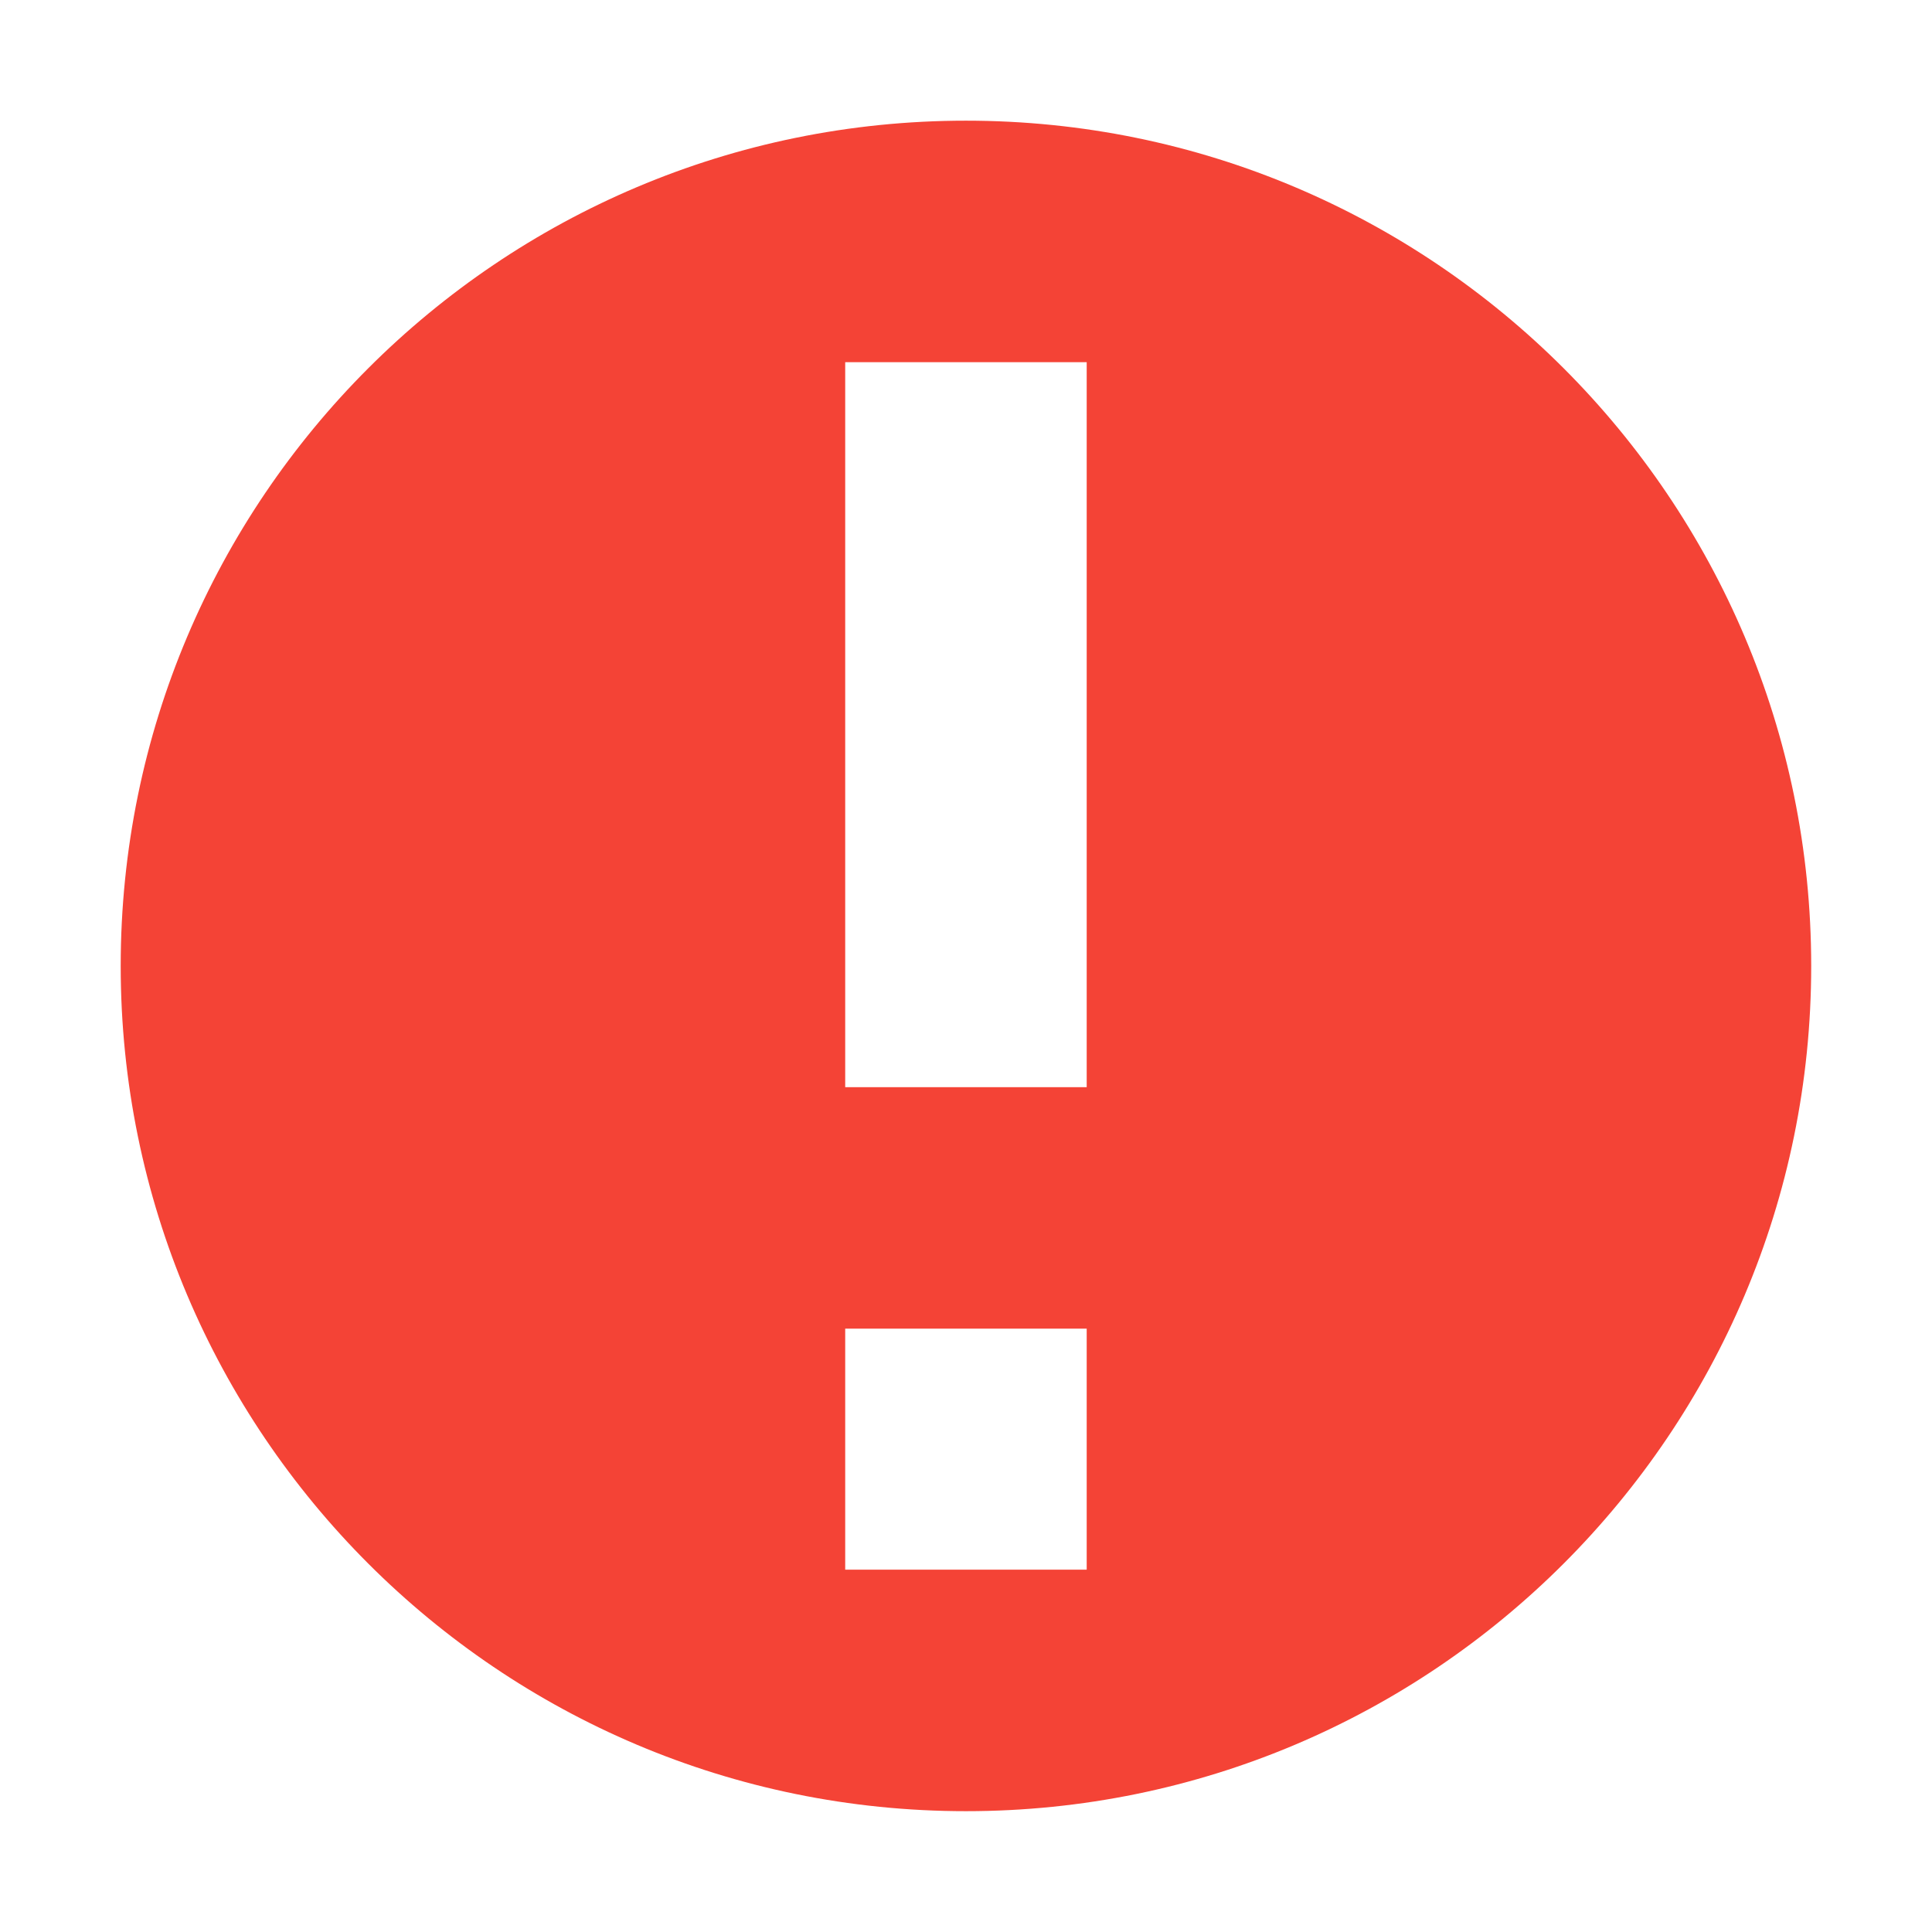
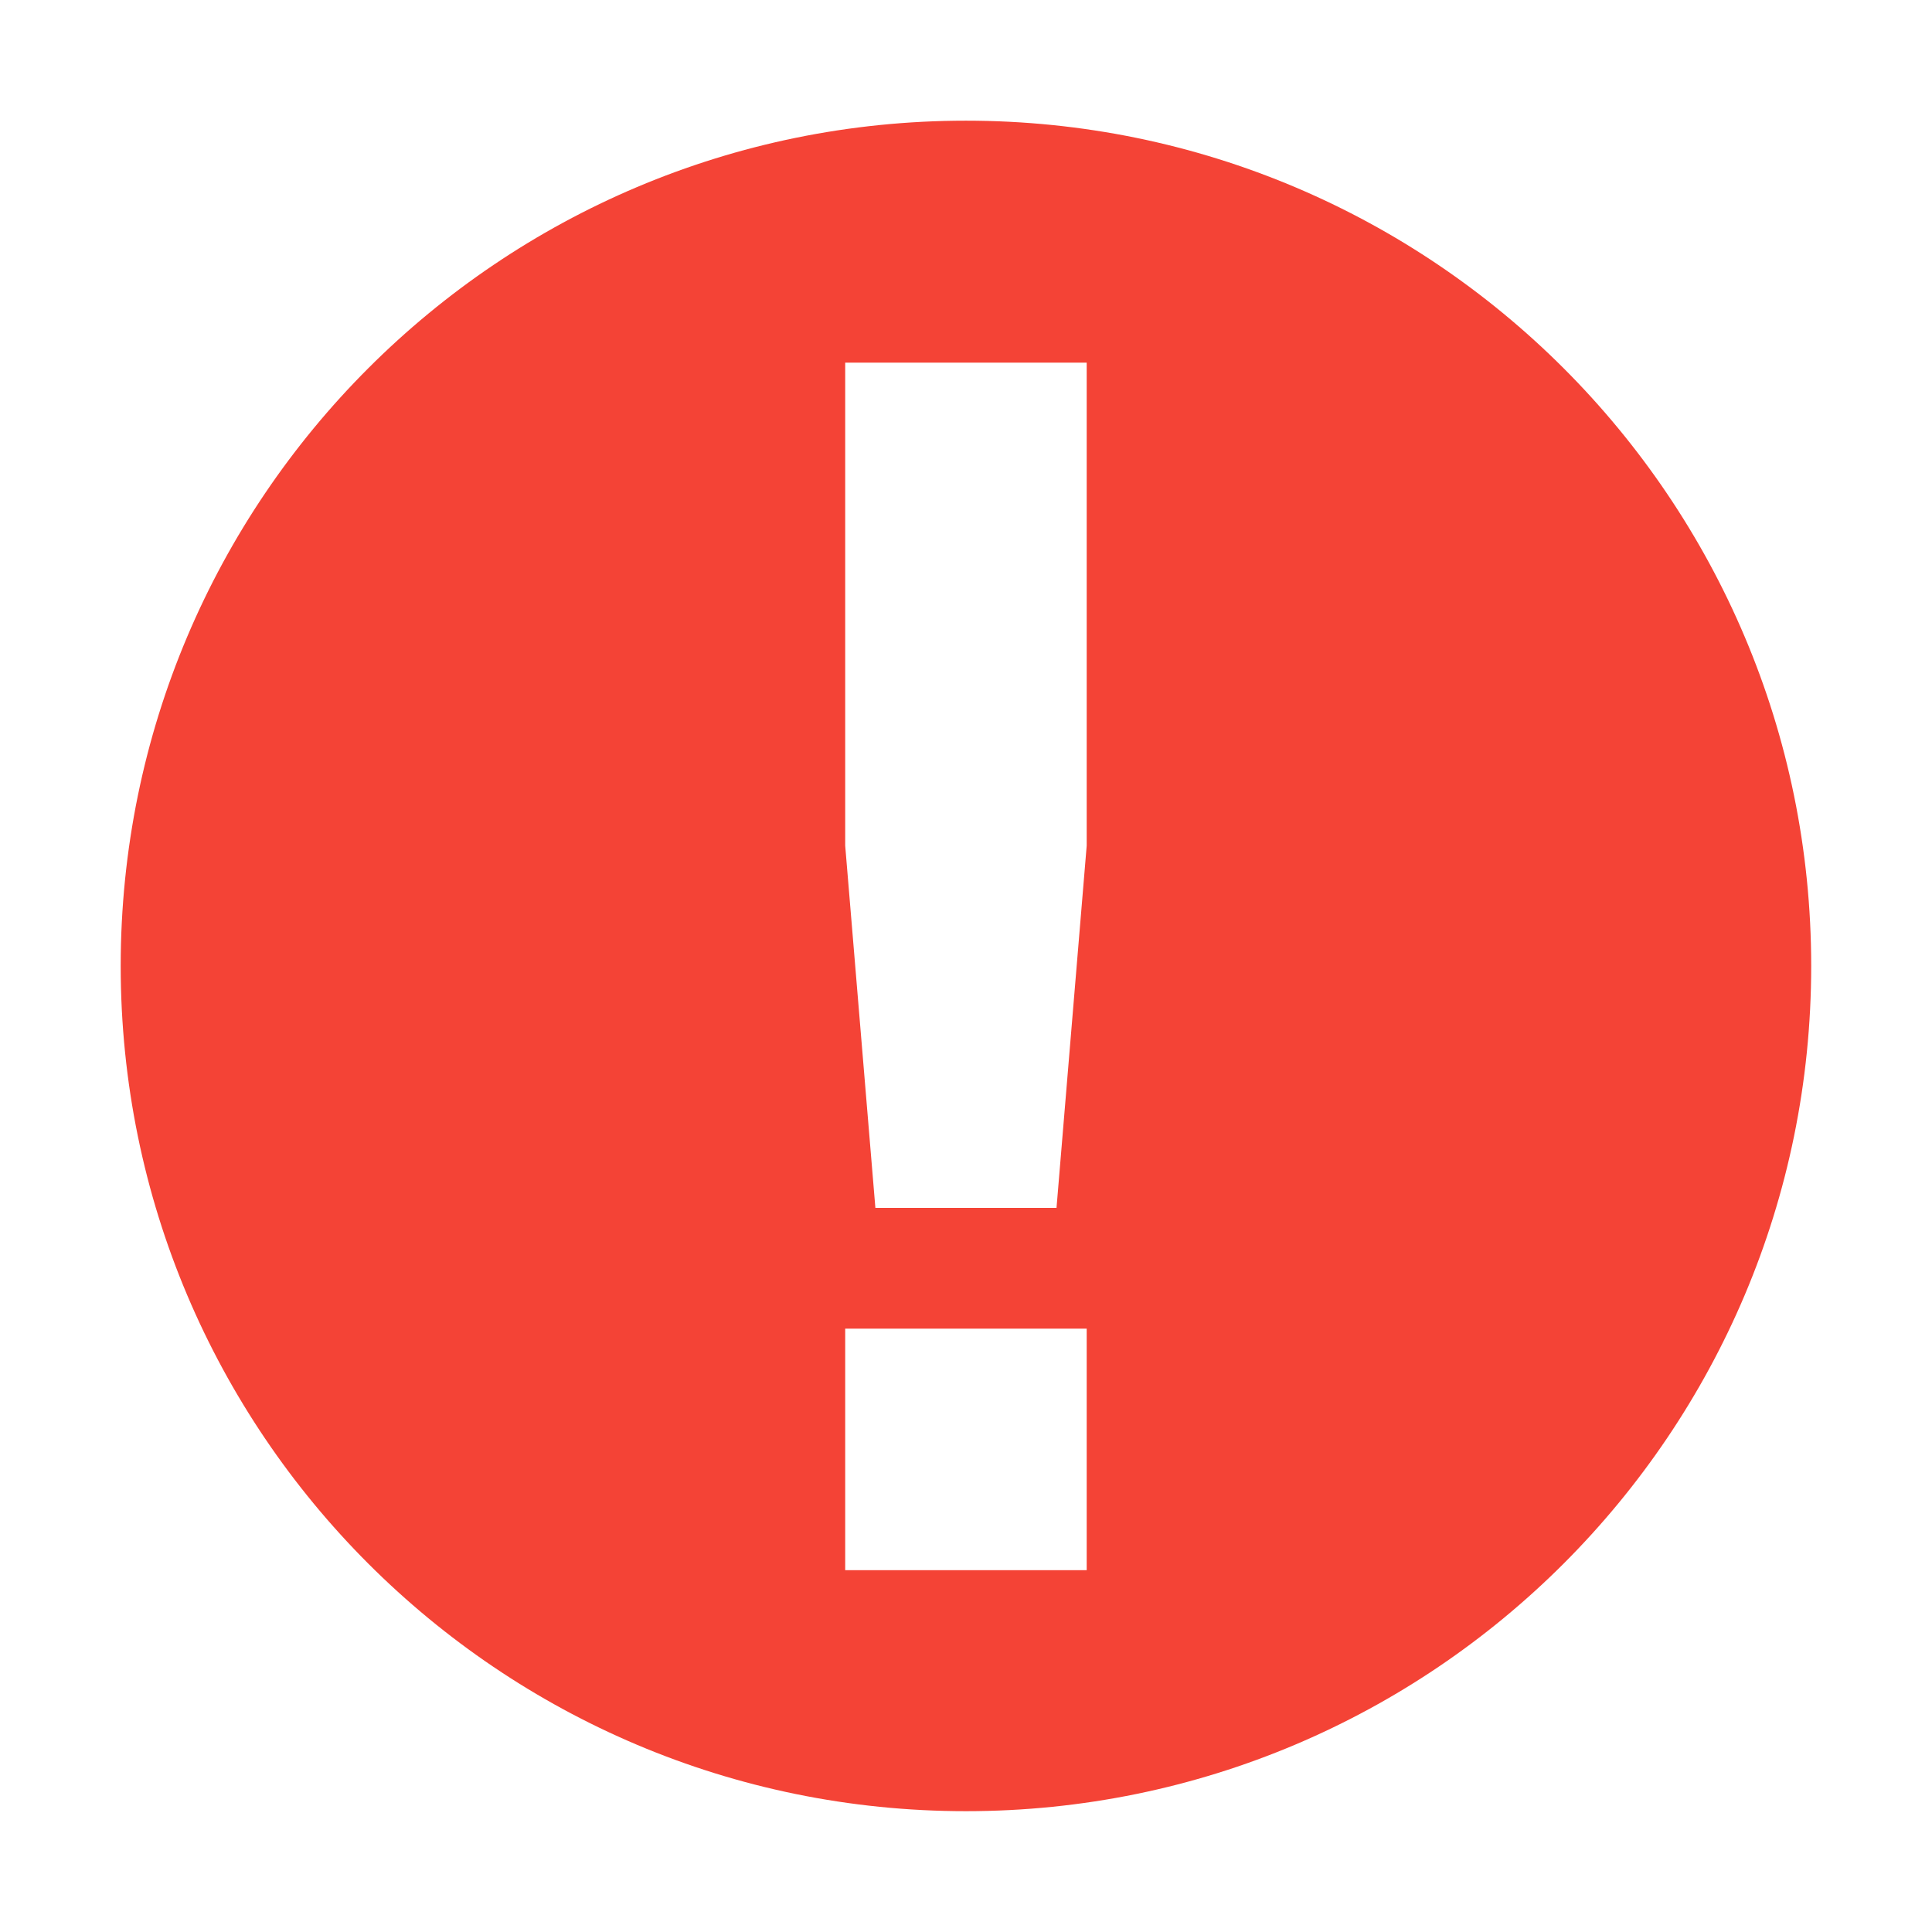
<svg xmlns="http://www.w3.org/2000/svg" xmlns:ns1="http://www.openswatchbook.org/uri/2009/osb" height="16" id="svg7384" style="enable-background:new" version="1.1" width="16">
  <defs id="defs7386">
    <linearGradient id="linearGradient6882" ns1:paint="solid">
-       <stop id="stop6884" offset="0" style="stop-color:#4c5263;stop-opacity:1;" />
+       <stop id="stop6884" offset="0" style="stop-color:#555555;stop-opacity:1;" />
    </linearGradient>
    <linearGradient id="linearGradient5606" ns1:paint="solid">
      <stop id="stop5608" offset="0" style="stop-color:#000000;stop-opacity:1;" />
    </linearGradient>
    <filter id="filter7554" style="color-interpolation-filters:sRGB">
      <feBlend id="feBlend7556" in2="BackgroundImage" mode="darken" />
    </filter>
  </defs>
-   <g id="layer9" style="display:inline" transform="translate(-445.0004,375.0034)">
-     <path class="error" d="m 453,-374.004 c -3.866,0 -7,3.134 -7,7 0,3.866 3.134,7 7,7 3.866,0 7,-3.134 7,-7 0,-3.866 -3.134,-7 -7,-7 z m -1,2 2,0 0,6.004 -2,0 0,-6.004 z m 0,8.004 2,0 0,1.996 -2,0 0,-1.996 z" id="path24" style="fill:#f44336;fill-opacity:1;stroke:none" />
+   <g id="layer9" style="display:inline" transform="translate(-777.0004,-124.9966)">
+     <path d="m 785,125.996 c -3.866,0 -7,3.134 -7,7 0,3.866 3.134,7 7,7 3.866,0 7,-3.134 7,-7 0,-3.866 -3.134,-7 -7,-7 z m -1,2.004 h 2 v 4 l -0.25,3 h -1.5 l -0.25,-3 z m 0,8 h 2 v 2 h -2 z" id="path24" style="fill:#f44336;fill-opacity:1;stroke:none" />
  </g>
-   <g id="layer10" style="display:inline;filter:url(#filter7554)" transform="translate(-445.0004,375.0034)" />
-   <g id="layer1" style="display:inline" transform="translate(-204.0002,-241.9966)" />
-   <g id="layer14" style="display:inline" transform="translate(-445.0004,375.0034)" />
-   <g id="layer15" style="display:inline" transform="translate(-445.0004,375.0034)" />
-   <g id="g71291" style="display:inline" transform="translate(-445.0004,375.0034)" />
-   <g id="layer2" style="display:inline" transform="translate(-204.0002,-91.99664)" />
-   <g id="layer12" style="display:inline" transform="translate(-445.0004,375.0034)" />
+   <g id="layer1" style="display:inline" transform="translate(-536.0002,-741.9966)" />
+   <g id="layer14" style="display:inline" transform="translate(-777.0004,-124.9966)" />
+   <g id="g71291" style="display:inline" transform="translate(-777.0004,-124.9966)" />
+   <g id="layer15" style="display:inline" transform="translate(-777.0004,-124.9966)" />
+   <g id="layer10" style="display:inline;filter:url(#filter7554)" transform="translate(-777.0004,-124.9966)" />
+   <g id="layer2" style="display:inline" transform="translate(-536.0002,-591.9966)" />
+   <g id="layer3" transform="translate(-536.0002,-851.9966)" />
+   <g id="layer12" style="display:inline" transform="translate(-777.0004,-124.9966)" />
</svg>
